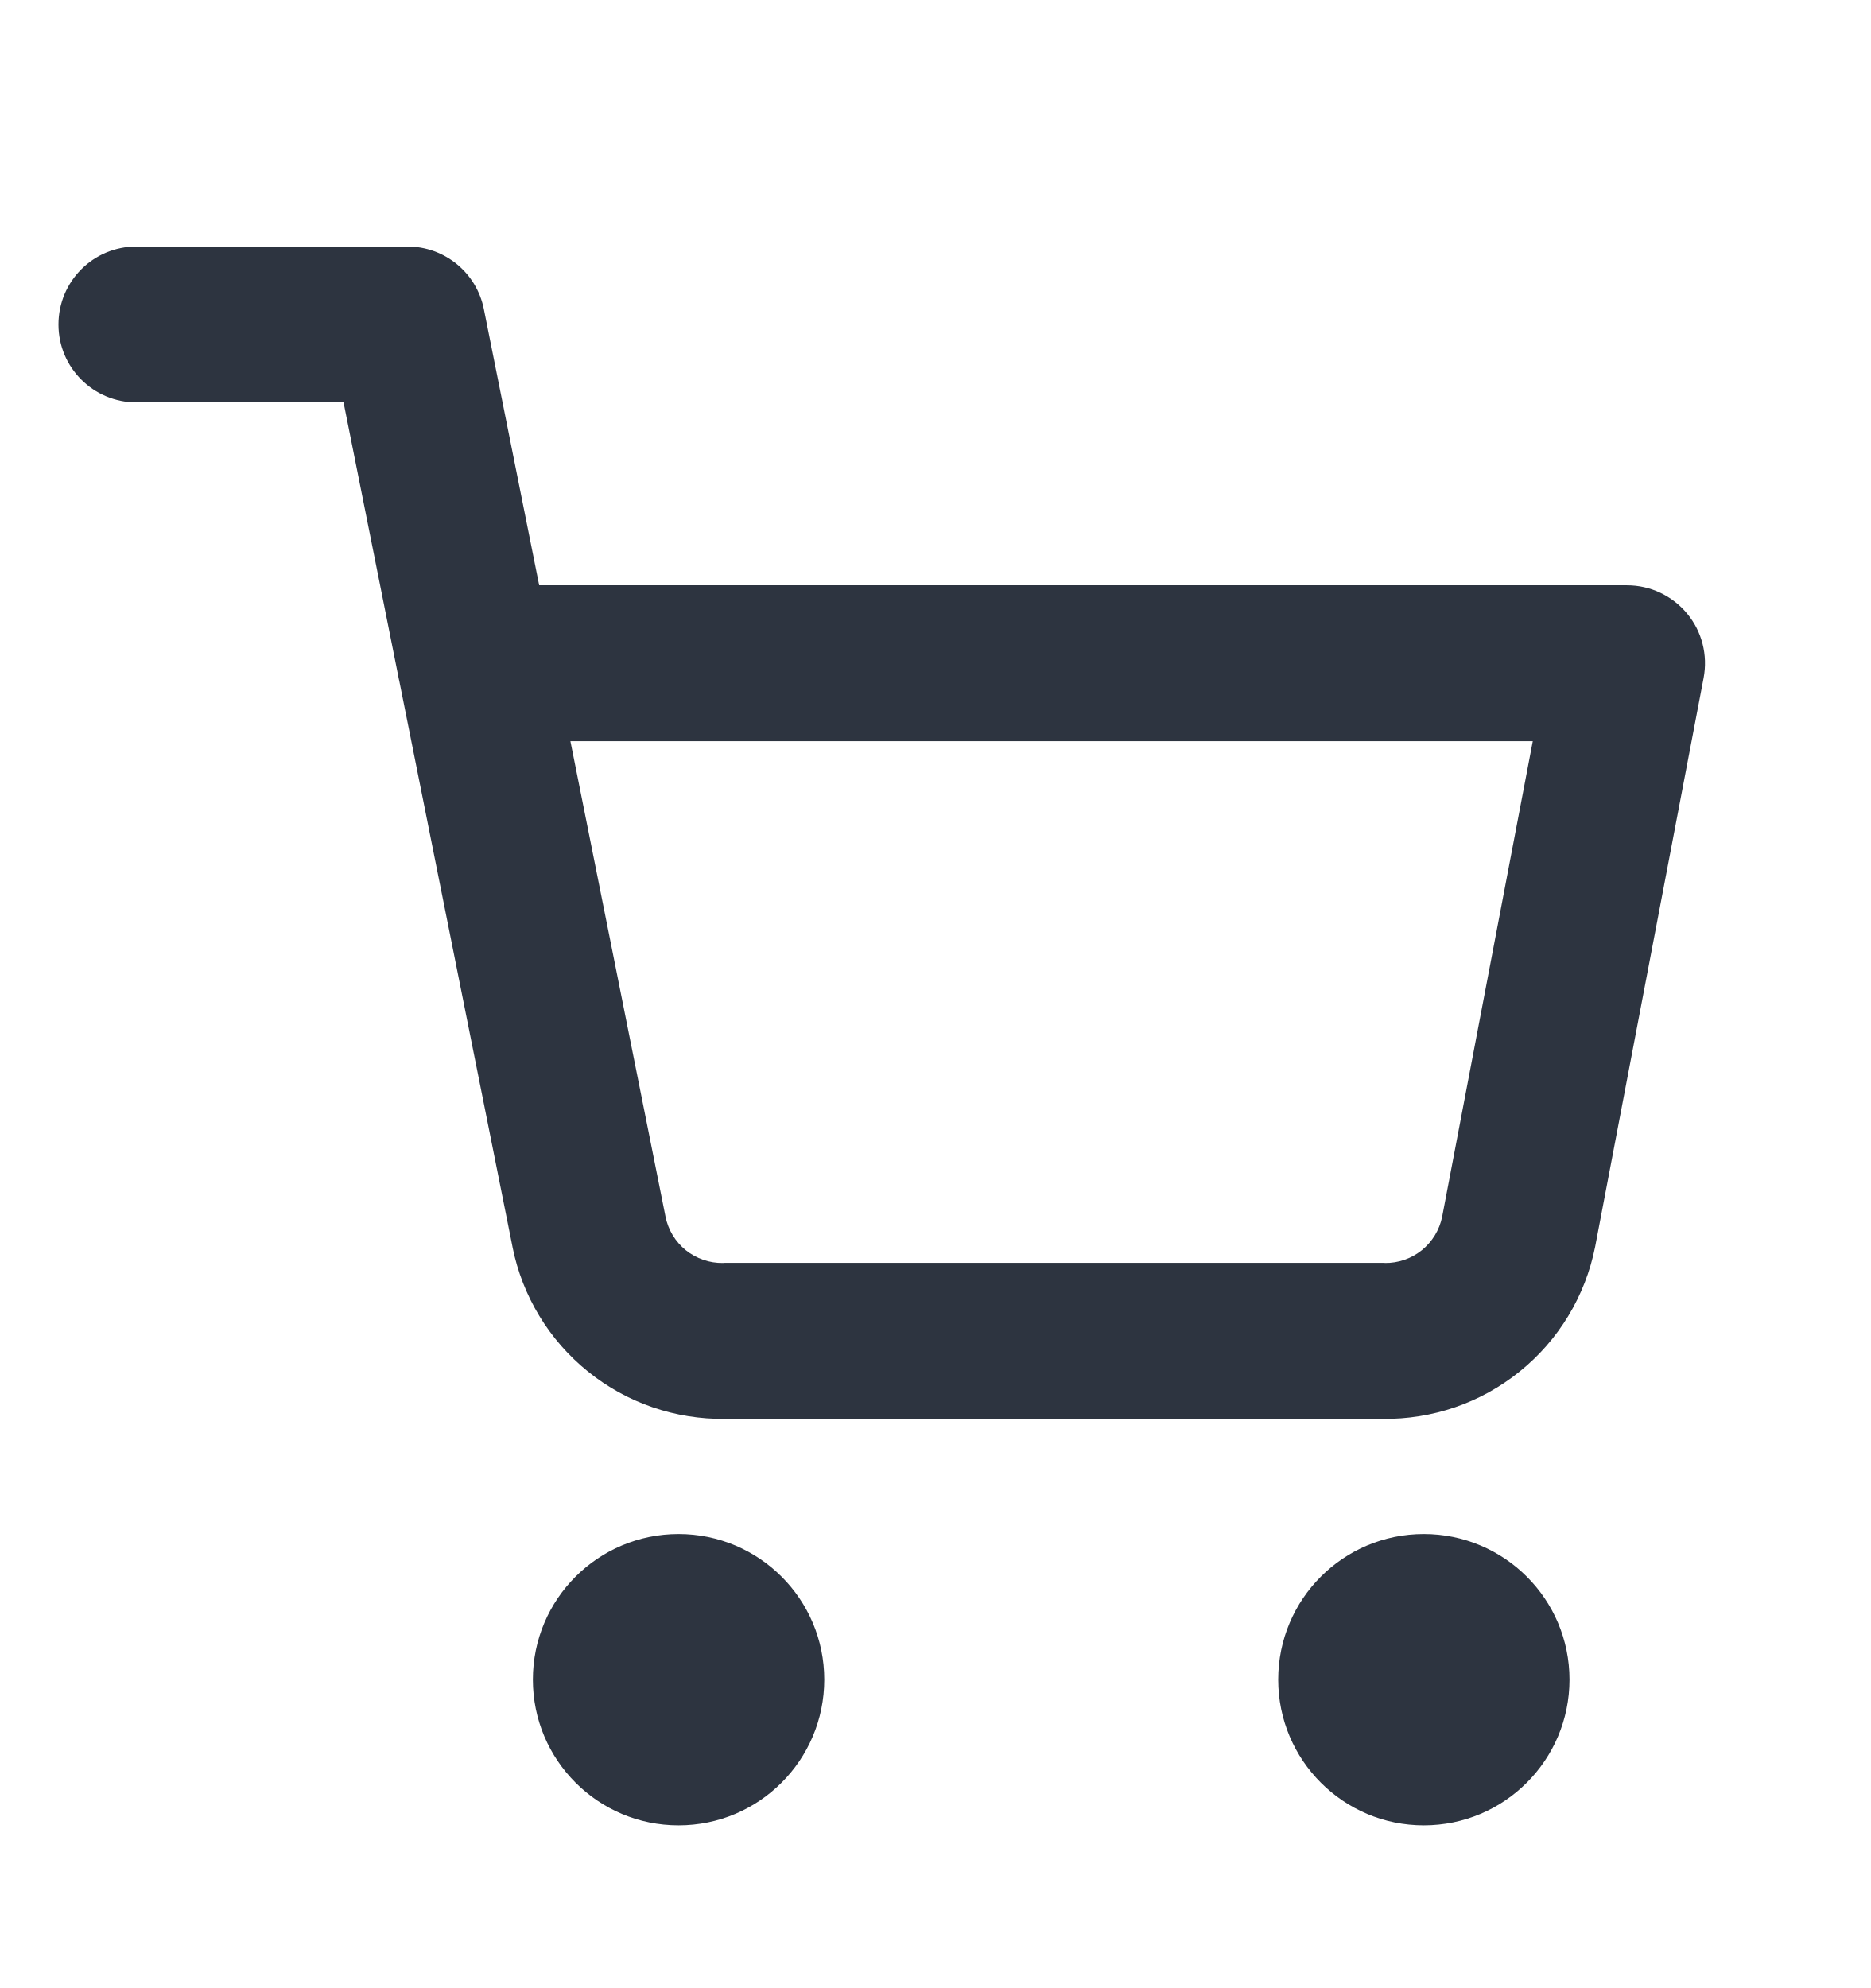
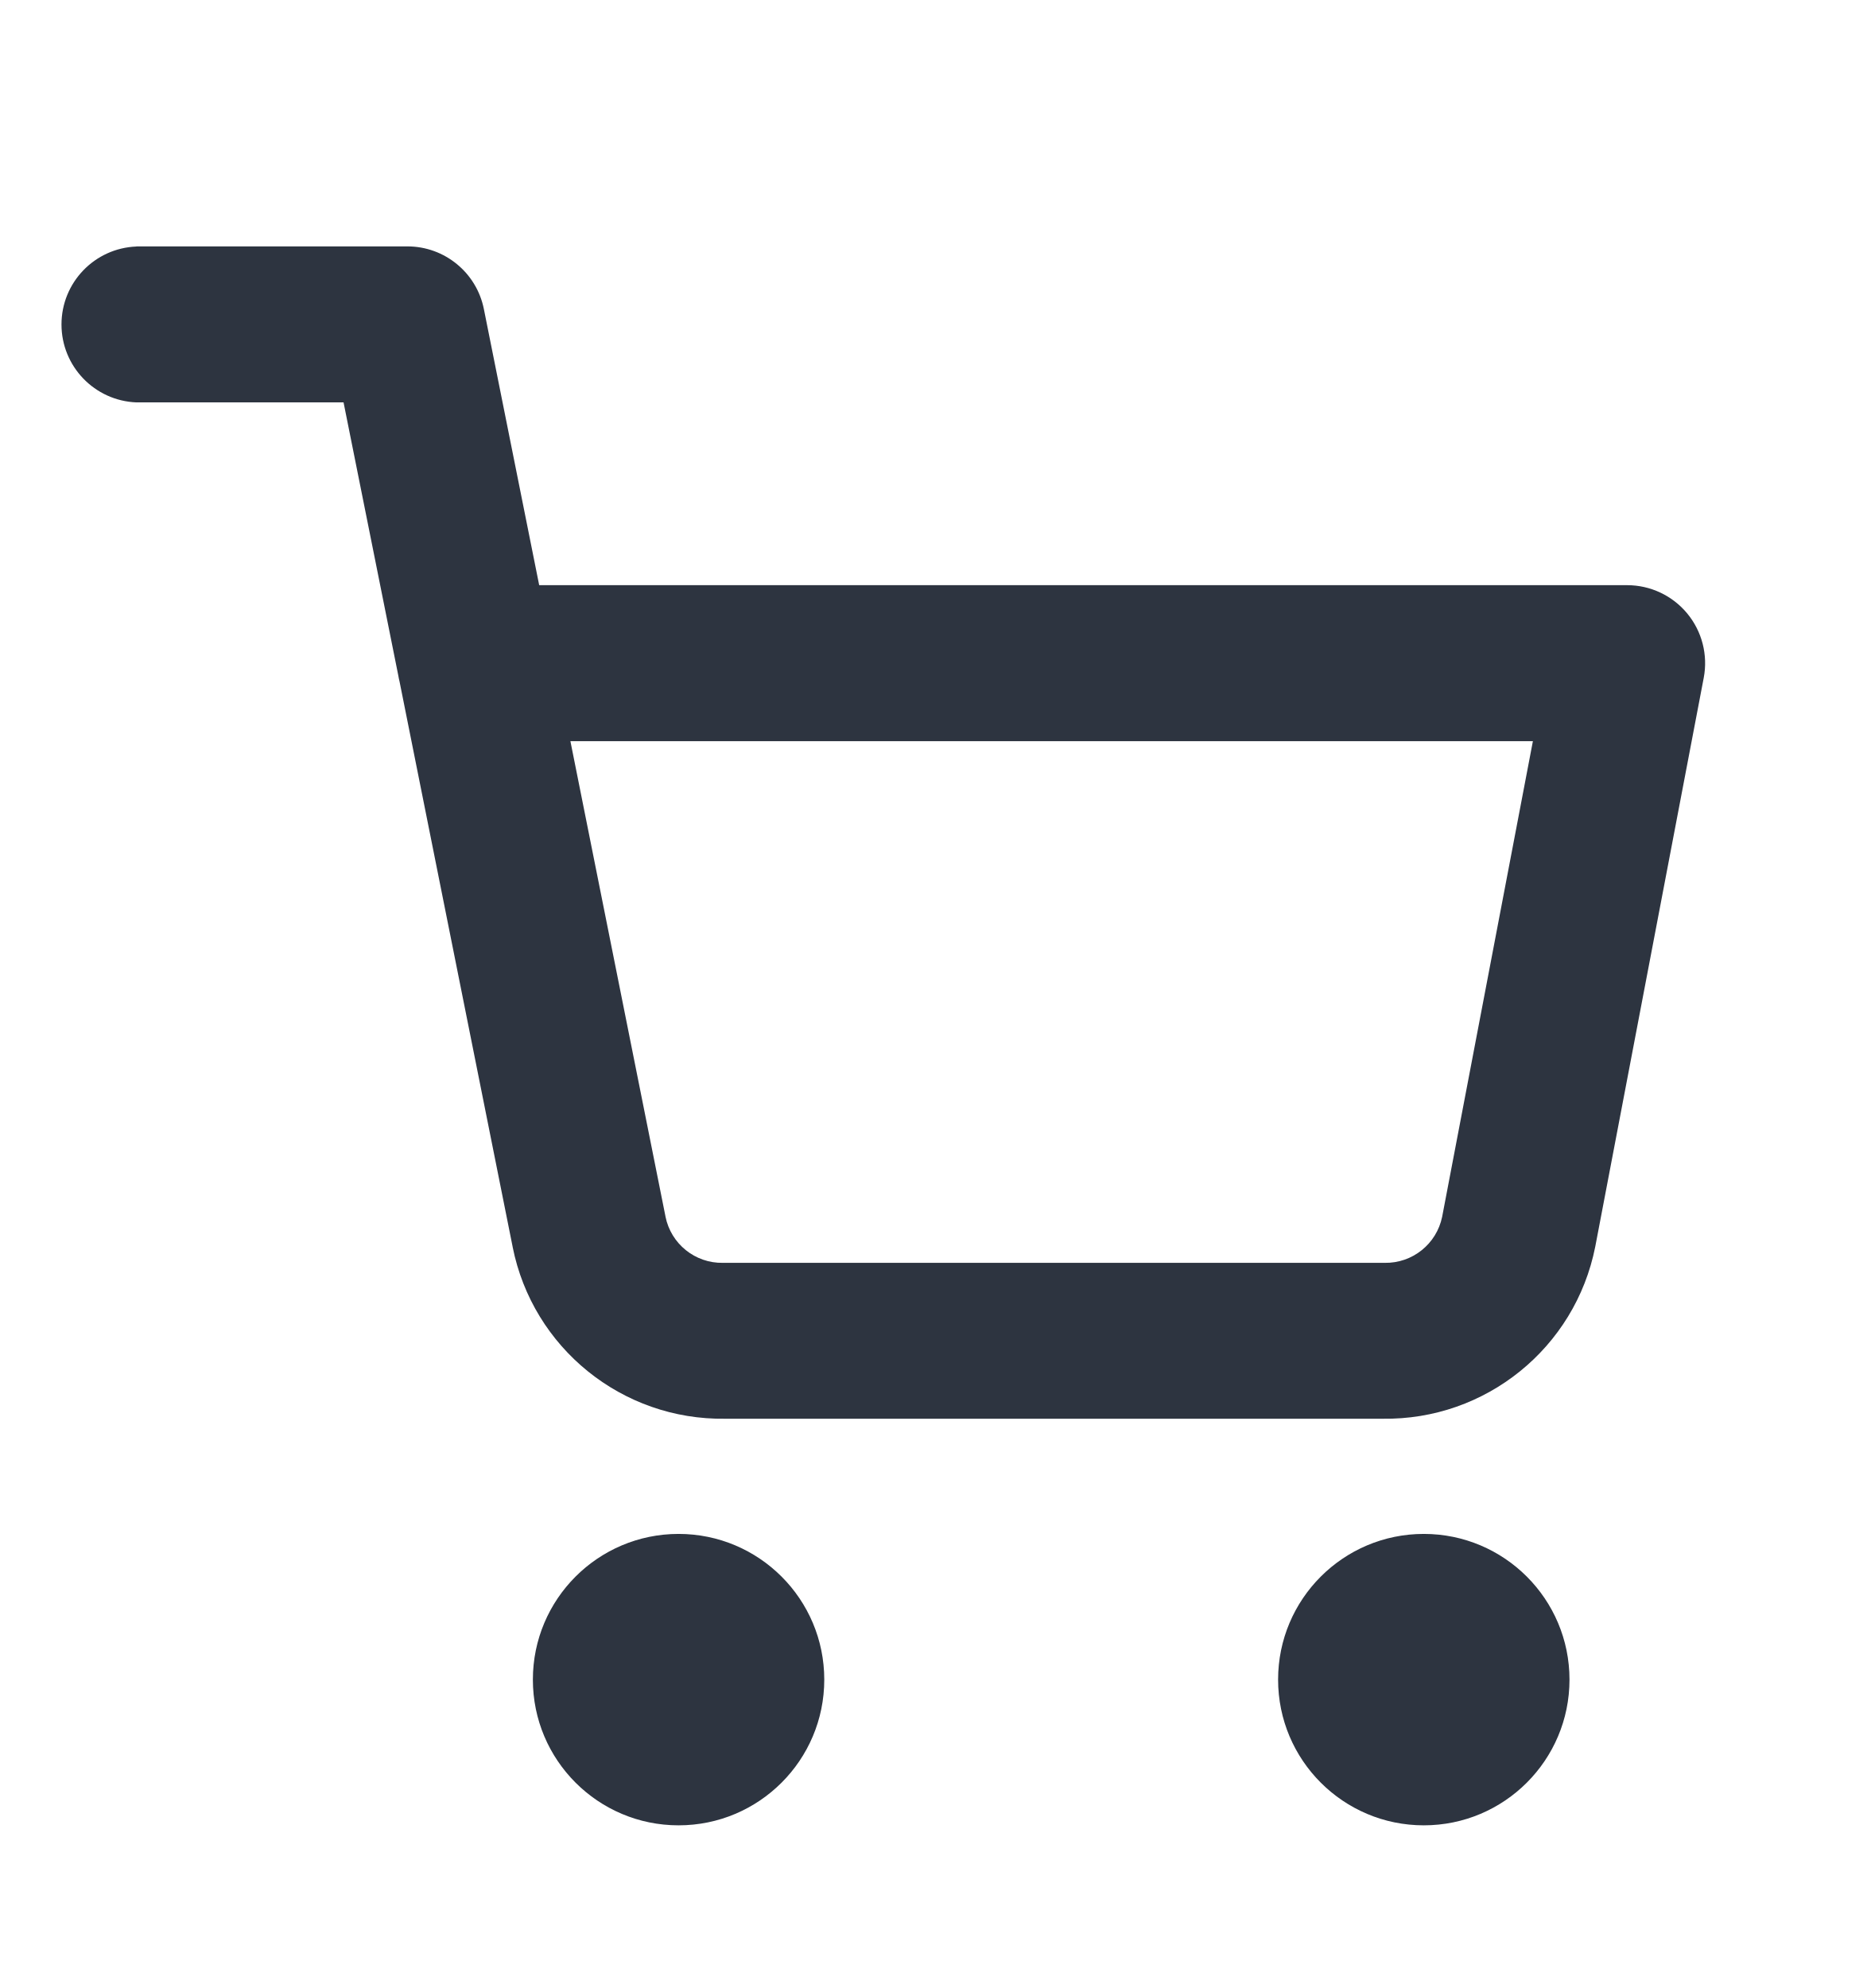
<svg xmlns="http://www.w3.org/2000/svg" width="16" height="17" viewBox="0 0 16 17" fill="none">
-   <g id="Cart">
-     <path id="Union" fill-rule="evenodd" clip-rule="evenodd" d="M1.167 2.108C0.798 2.108 0.5 2.406 0.5 2.775C0.5 3.143 0.798 3.441 1.167 3.441H2.938L3.405 5.777C3.408 5.795 3.412 5.812 3.416 5.83L4.383 10.663L4.383 10.664C4.467 11.084 4.696 11.461 5.029 11.729C5.361 11.997 5.776 12.139 6.202 12.133H11.822C12.248 12.139 12.663 11.997 12.995 11.729C13.329 11.461 13.557 11.083 13.641 10.663L13.641 10.663L13.642 10.658L14.569 5.797C14.606 5.601 14.555 5.4 14.428 5.247C14.301 5.094 14.113 5.005 13.914 5.005H4.611L4.138 2.644C4.076 2.332 3.802 2.108 3.484 2.108H1.167ZM5.691 10.402L4.878 6.338H13.108L12.333 10.405C12.31 10.518 12.248 10.619 12.159 10.691C12.069 10.763 11.957 10.802 11.841 10.8L11.841 10.799H11.828H6.196V10.799L6.183 10.8C6.068 10.802 5.955 10.763 5.865 10.691C5.775 10.618 5.714 10.517 5.691 10.403L5.691 10.402ZM4.557 14.363C4.557 13.675 5.115 13.118 5.803 13.118C6.491 13.118 7.049 13.675 7.049 14.363C7.049 15.051 6.491 15.609 5.803 15.609C5.115 15.609 4.557 15.051 4.557 14.363ZM10.931 14.363C10.931 13.675 11.488 13.118 12.176 13.118C12.864 13.118 13.422 13.675 13.422 14.363C13.422 15.051 12.864 15.609 12.176 15.609C11.488 15.609 10.931 15.051 10.931 14.363Z" fill="#2D3440" />
-   </g>
+   <path fill-rule="evenodd" clip-rule="evenodd" d="M1.167 2.108a.667.667 0 0 0 0 1.333h1.771l.468 2.335a.664.664 0 0 0 .011.053l.967 4.833 0.0.001a1.826 1.826 0 0 0 1.818 1.469h5.621a1.826 1.826 0 0 0 1.819-1.47l.001-.005.927-4.861a.667.667 0 0 0-.655-.792H4.611l-.473-2.361a.667.667 0 0 0-.654-.536H1.167Zm4.524 8.294-.813-4.064h8.231l-.776 4.067a.493.493 0 0 1-.492.394v-0H6.196v-0l-.013 0a.492.492 0 0 1-.492-.396l-0-.001Zm-1.134 3.961c0-.688.558-1.246 1.246-1.246.688 0 1.246.558 1.246 1.246 0 .688-.558 1.246-1.246 1.246-.688 0-1.246-.558-1.246-1.246Zm6.373 0c0-.688.558-1.246 1.246-1.246.688 0 1.246.558 1.246 1.246 0 .688-.558 1.246-1.246 1.246-.688 0-1.246-.558-1.246-1.246Z" fill="#2D3440" />
</svg>
